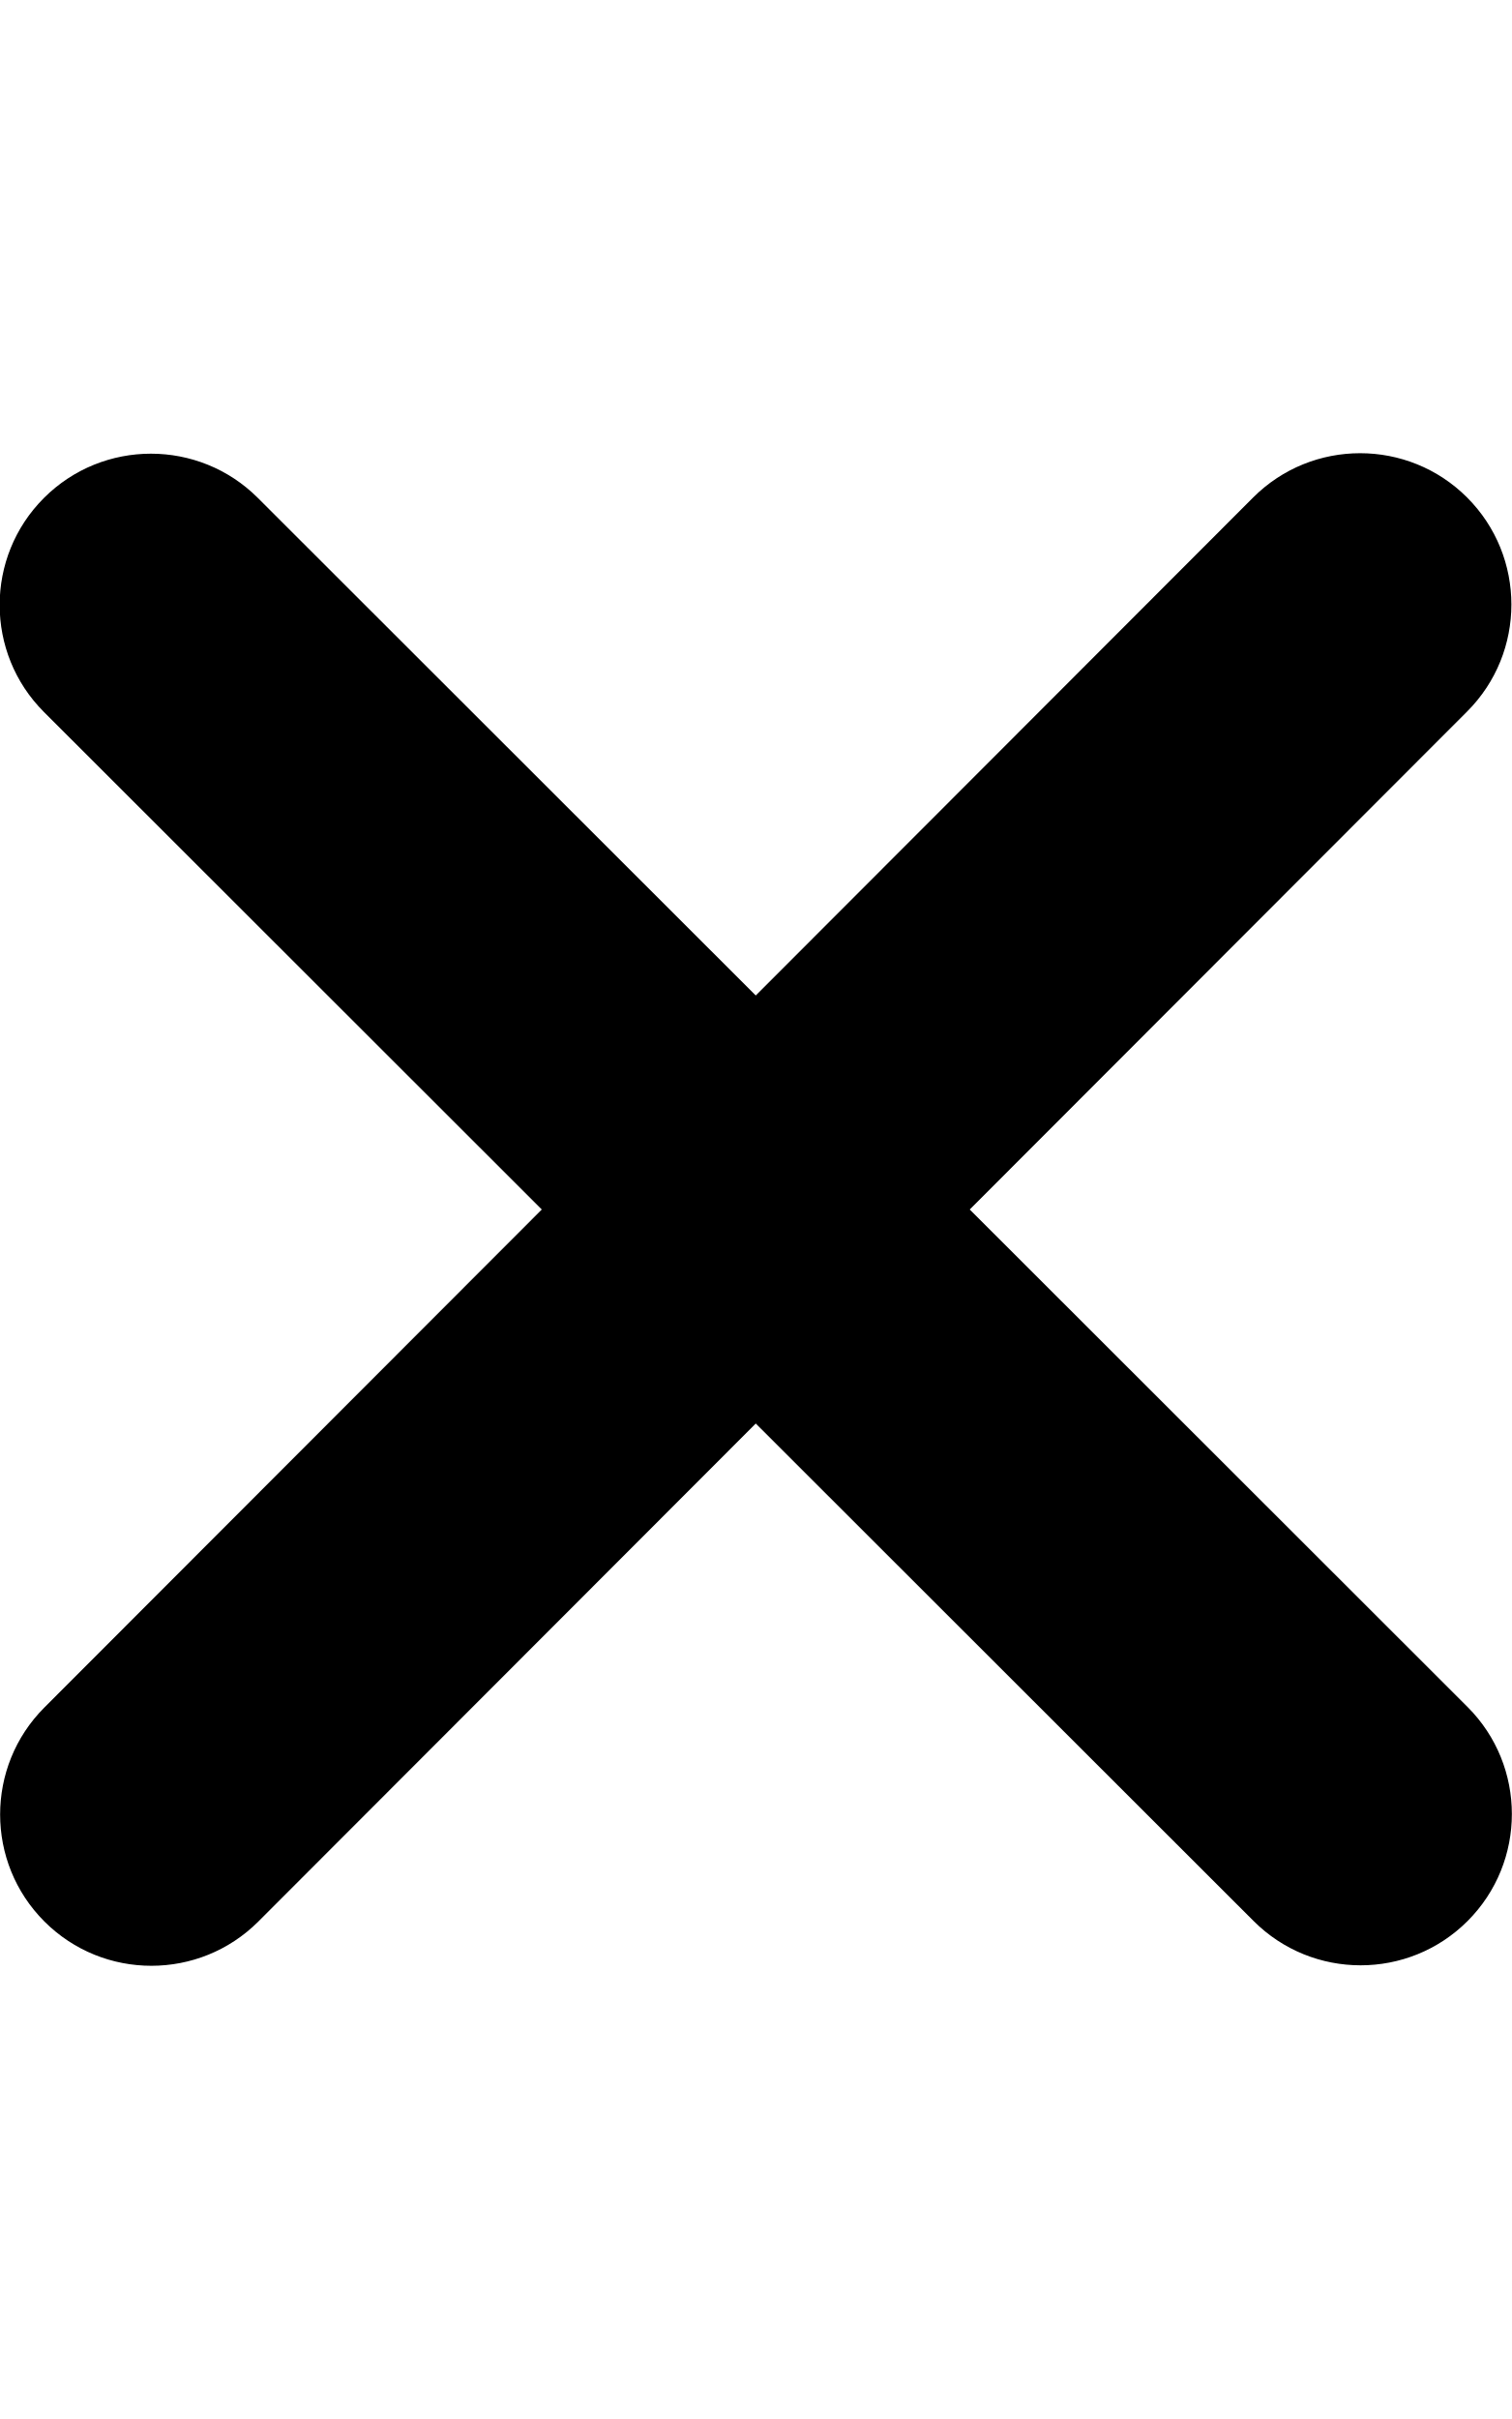
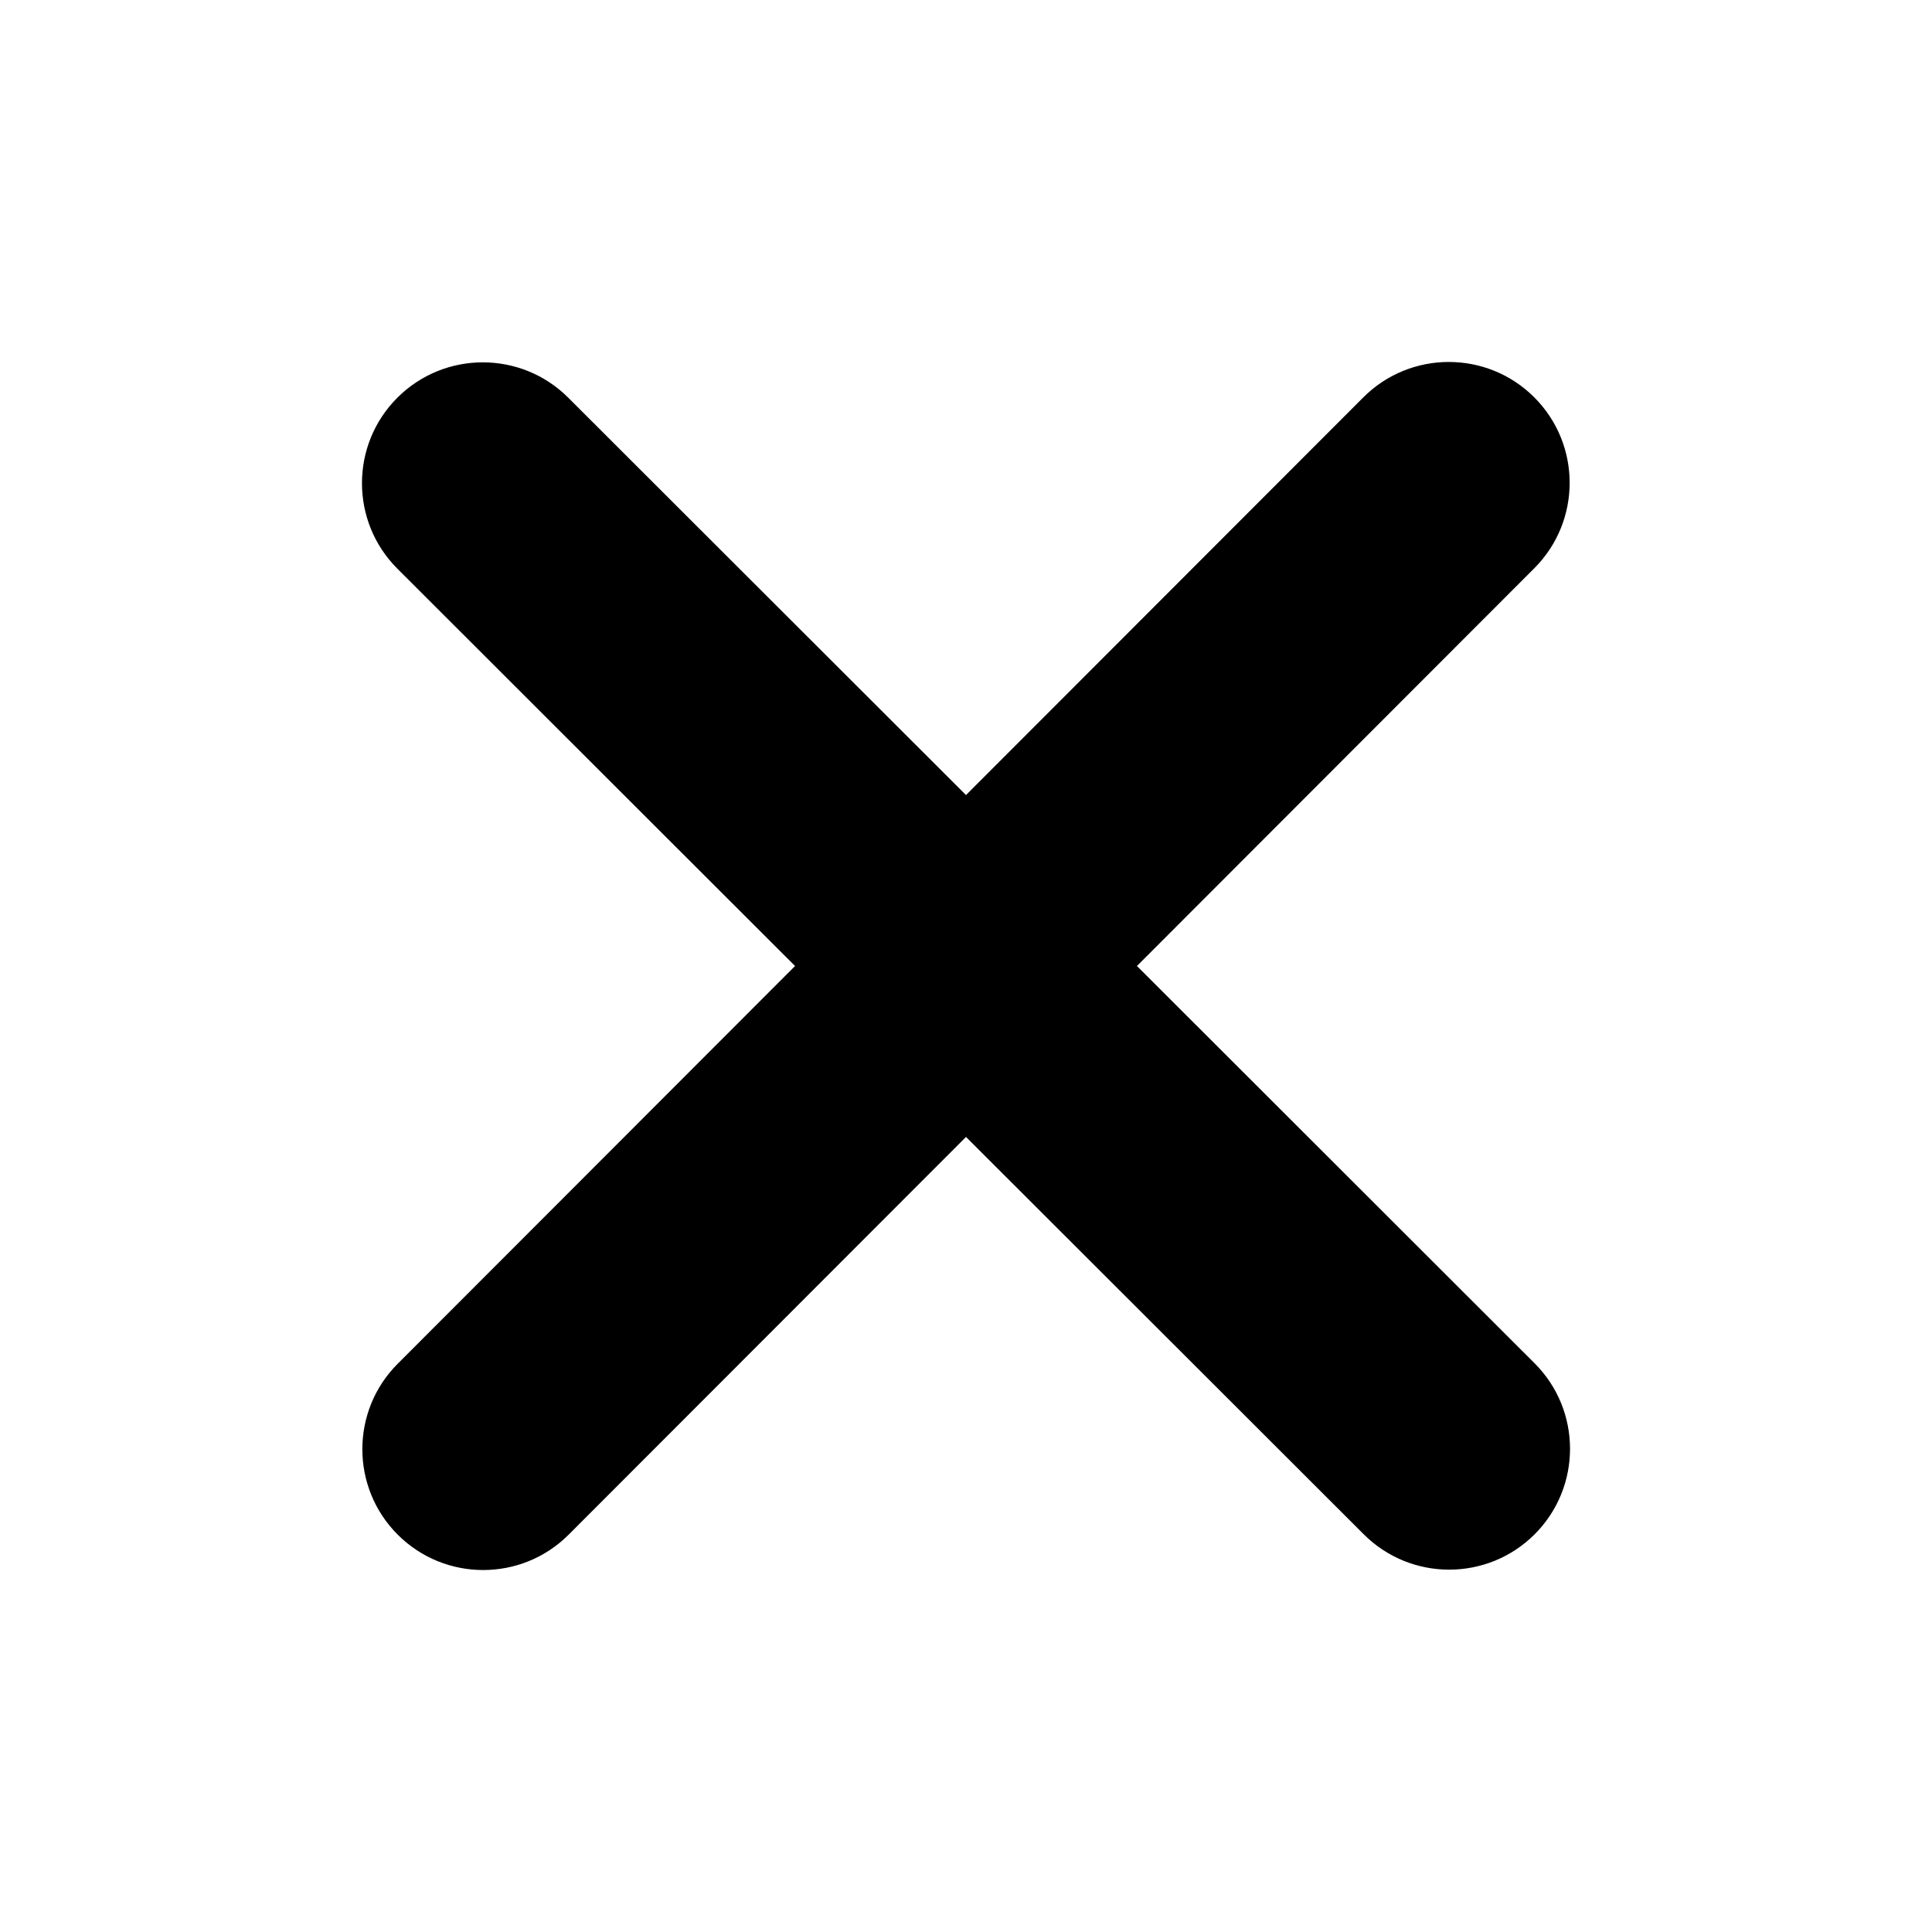
- <svg xmlns="http://www.w3.org/2000/svg" viewBox="0 0 320 512">
+ <svg xmlns="http://www.w3.org/2000/svg" viewBox="0 0 320 512" width="64px" height="64px">
  <path d="M310.6 150.6c12.5-12.5 12.5-32.8 0-45.3s-32.8-12.5-45.3 0L160 210.7 54.6 105.4c-12.5-12.5-32.8-12.5-45.3 0s-12.5 32.8 0 45.3L114.7 256 9.4 361.4c-12.5 12.5-12.5 32.8 0 45.3s32.8 12.5 45.3 0L160 301.3 265.4 406.6c12.5 12.5 32.8 12.5 45.3 0s12.5-32.8 0-45.3L205.3 256 310.6 150.6z" />
</svg>
